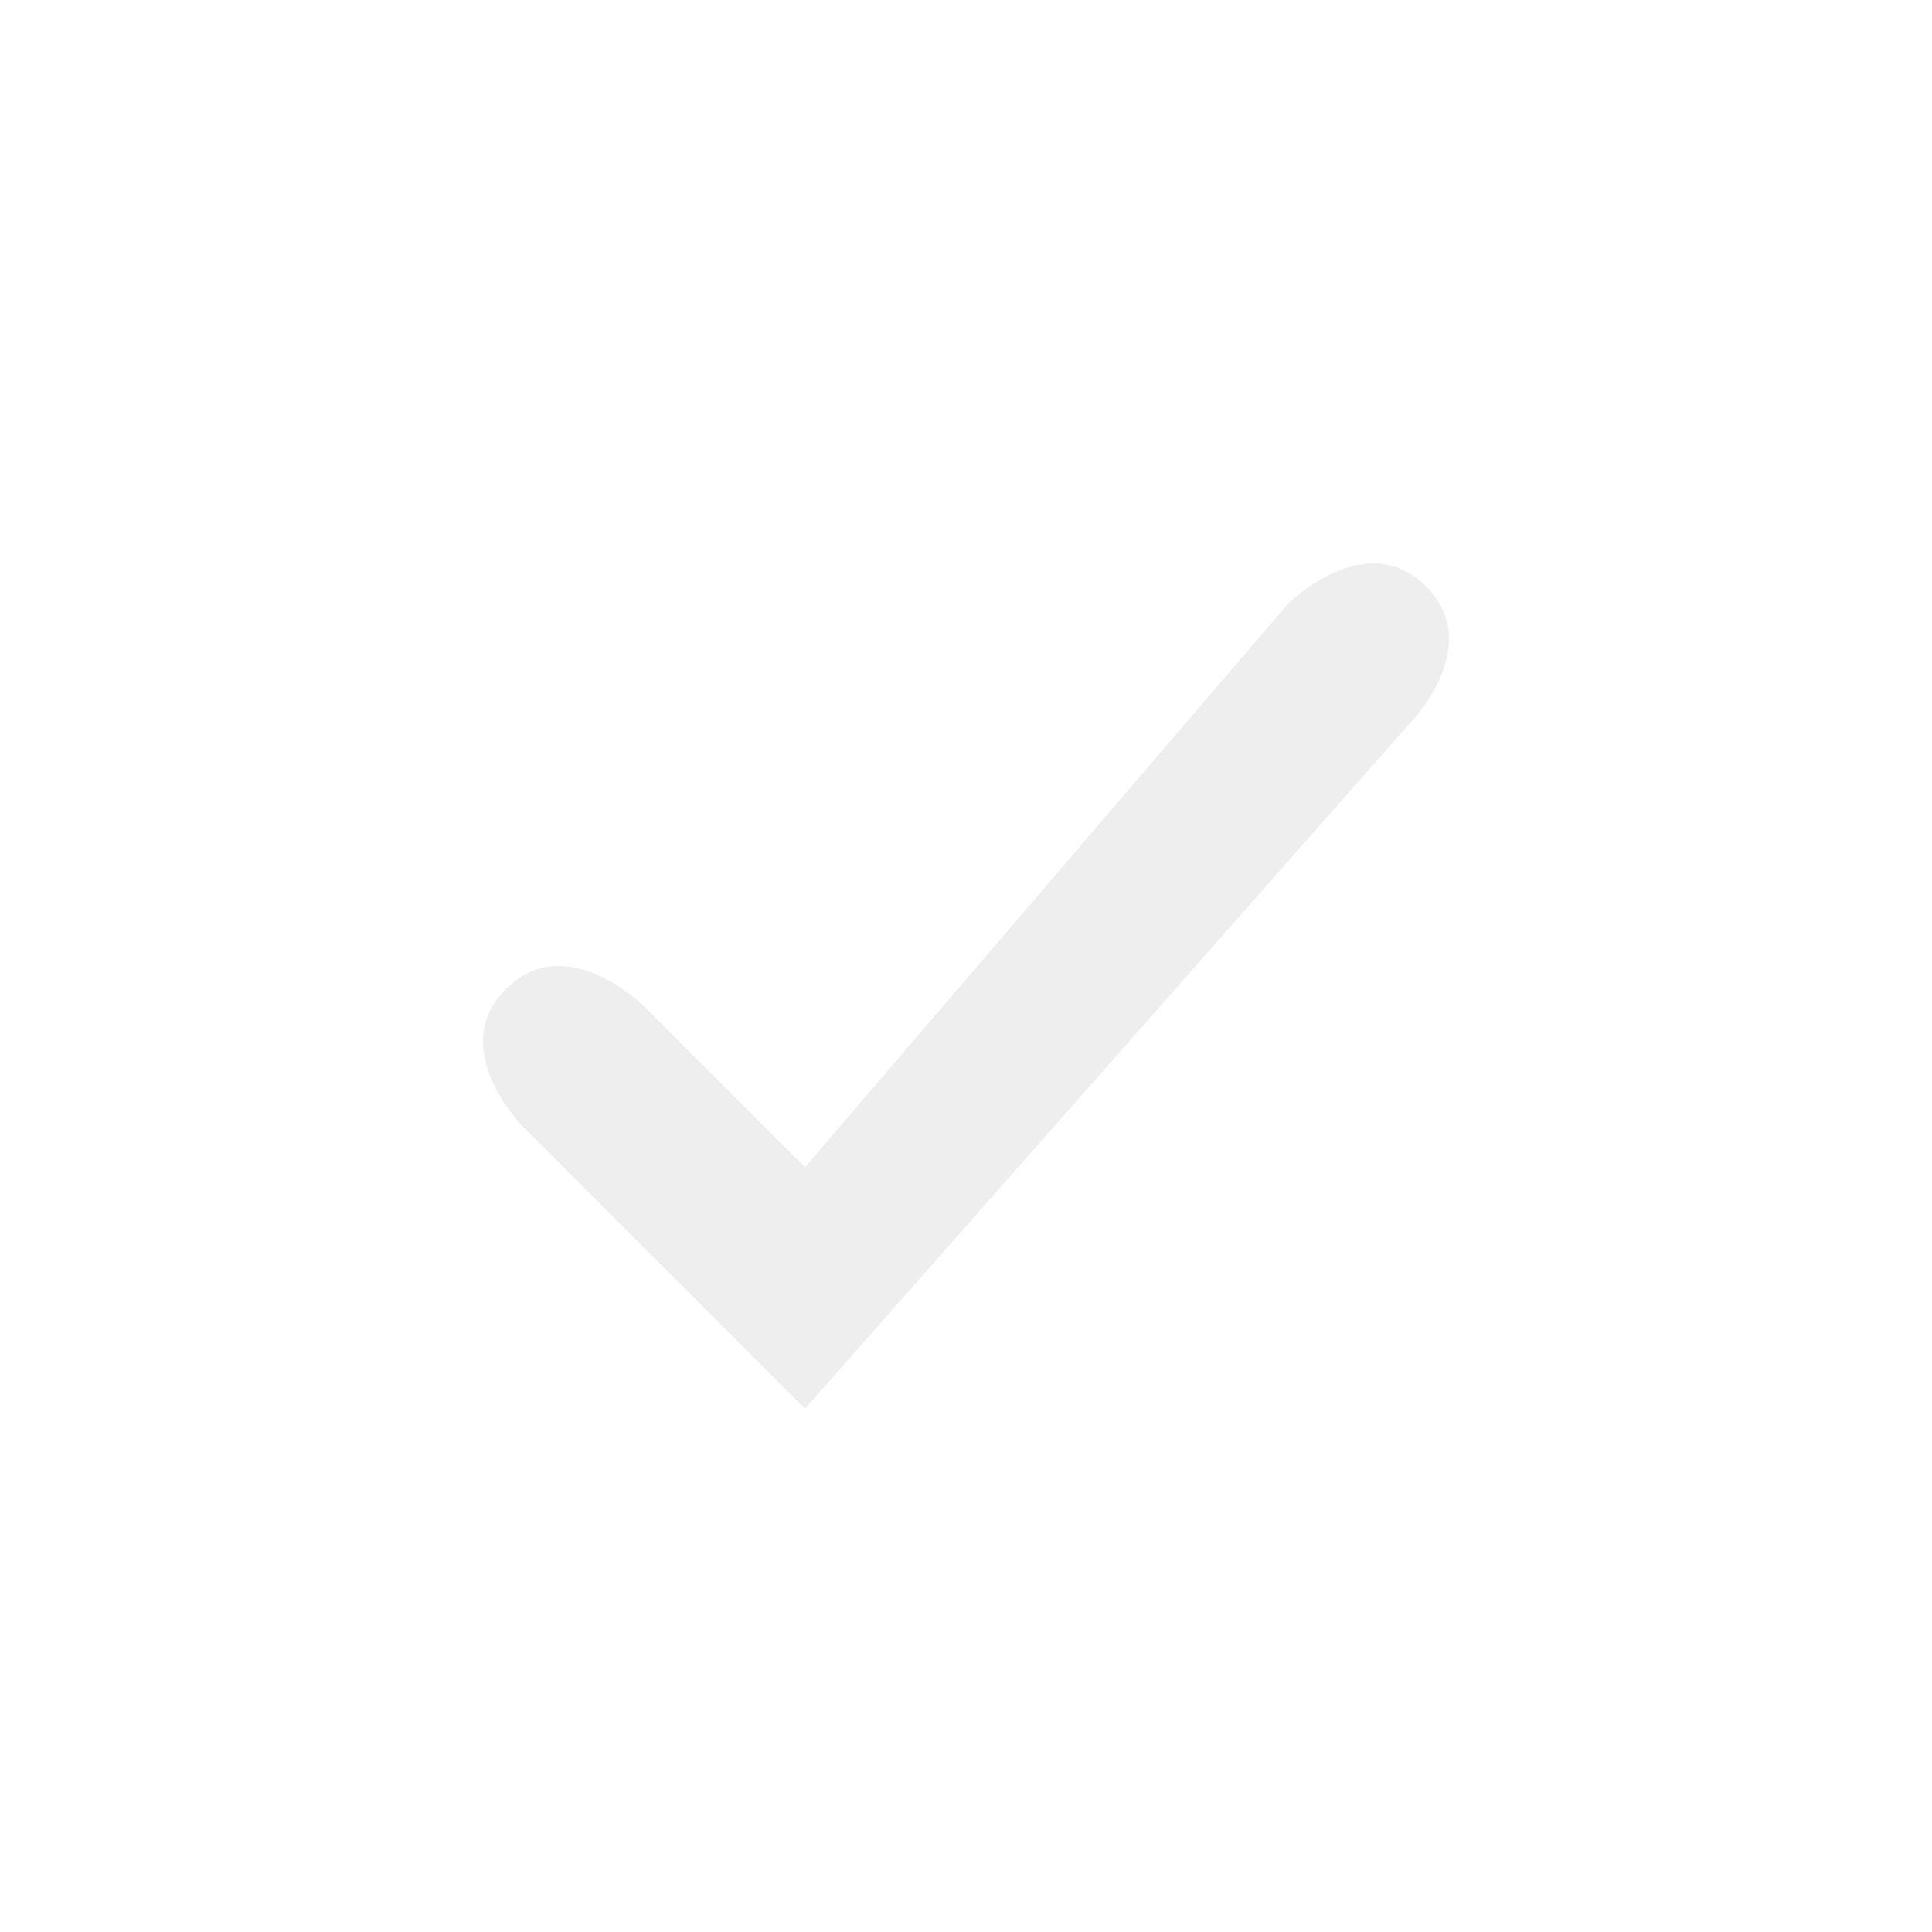
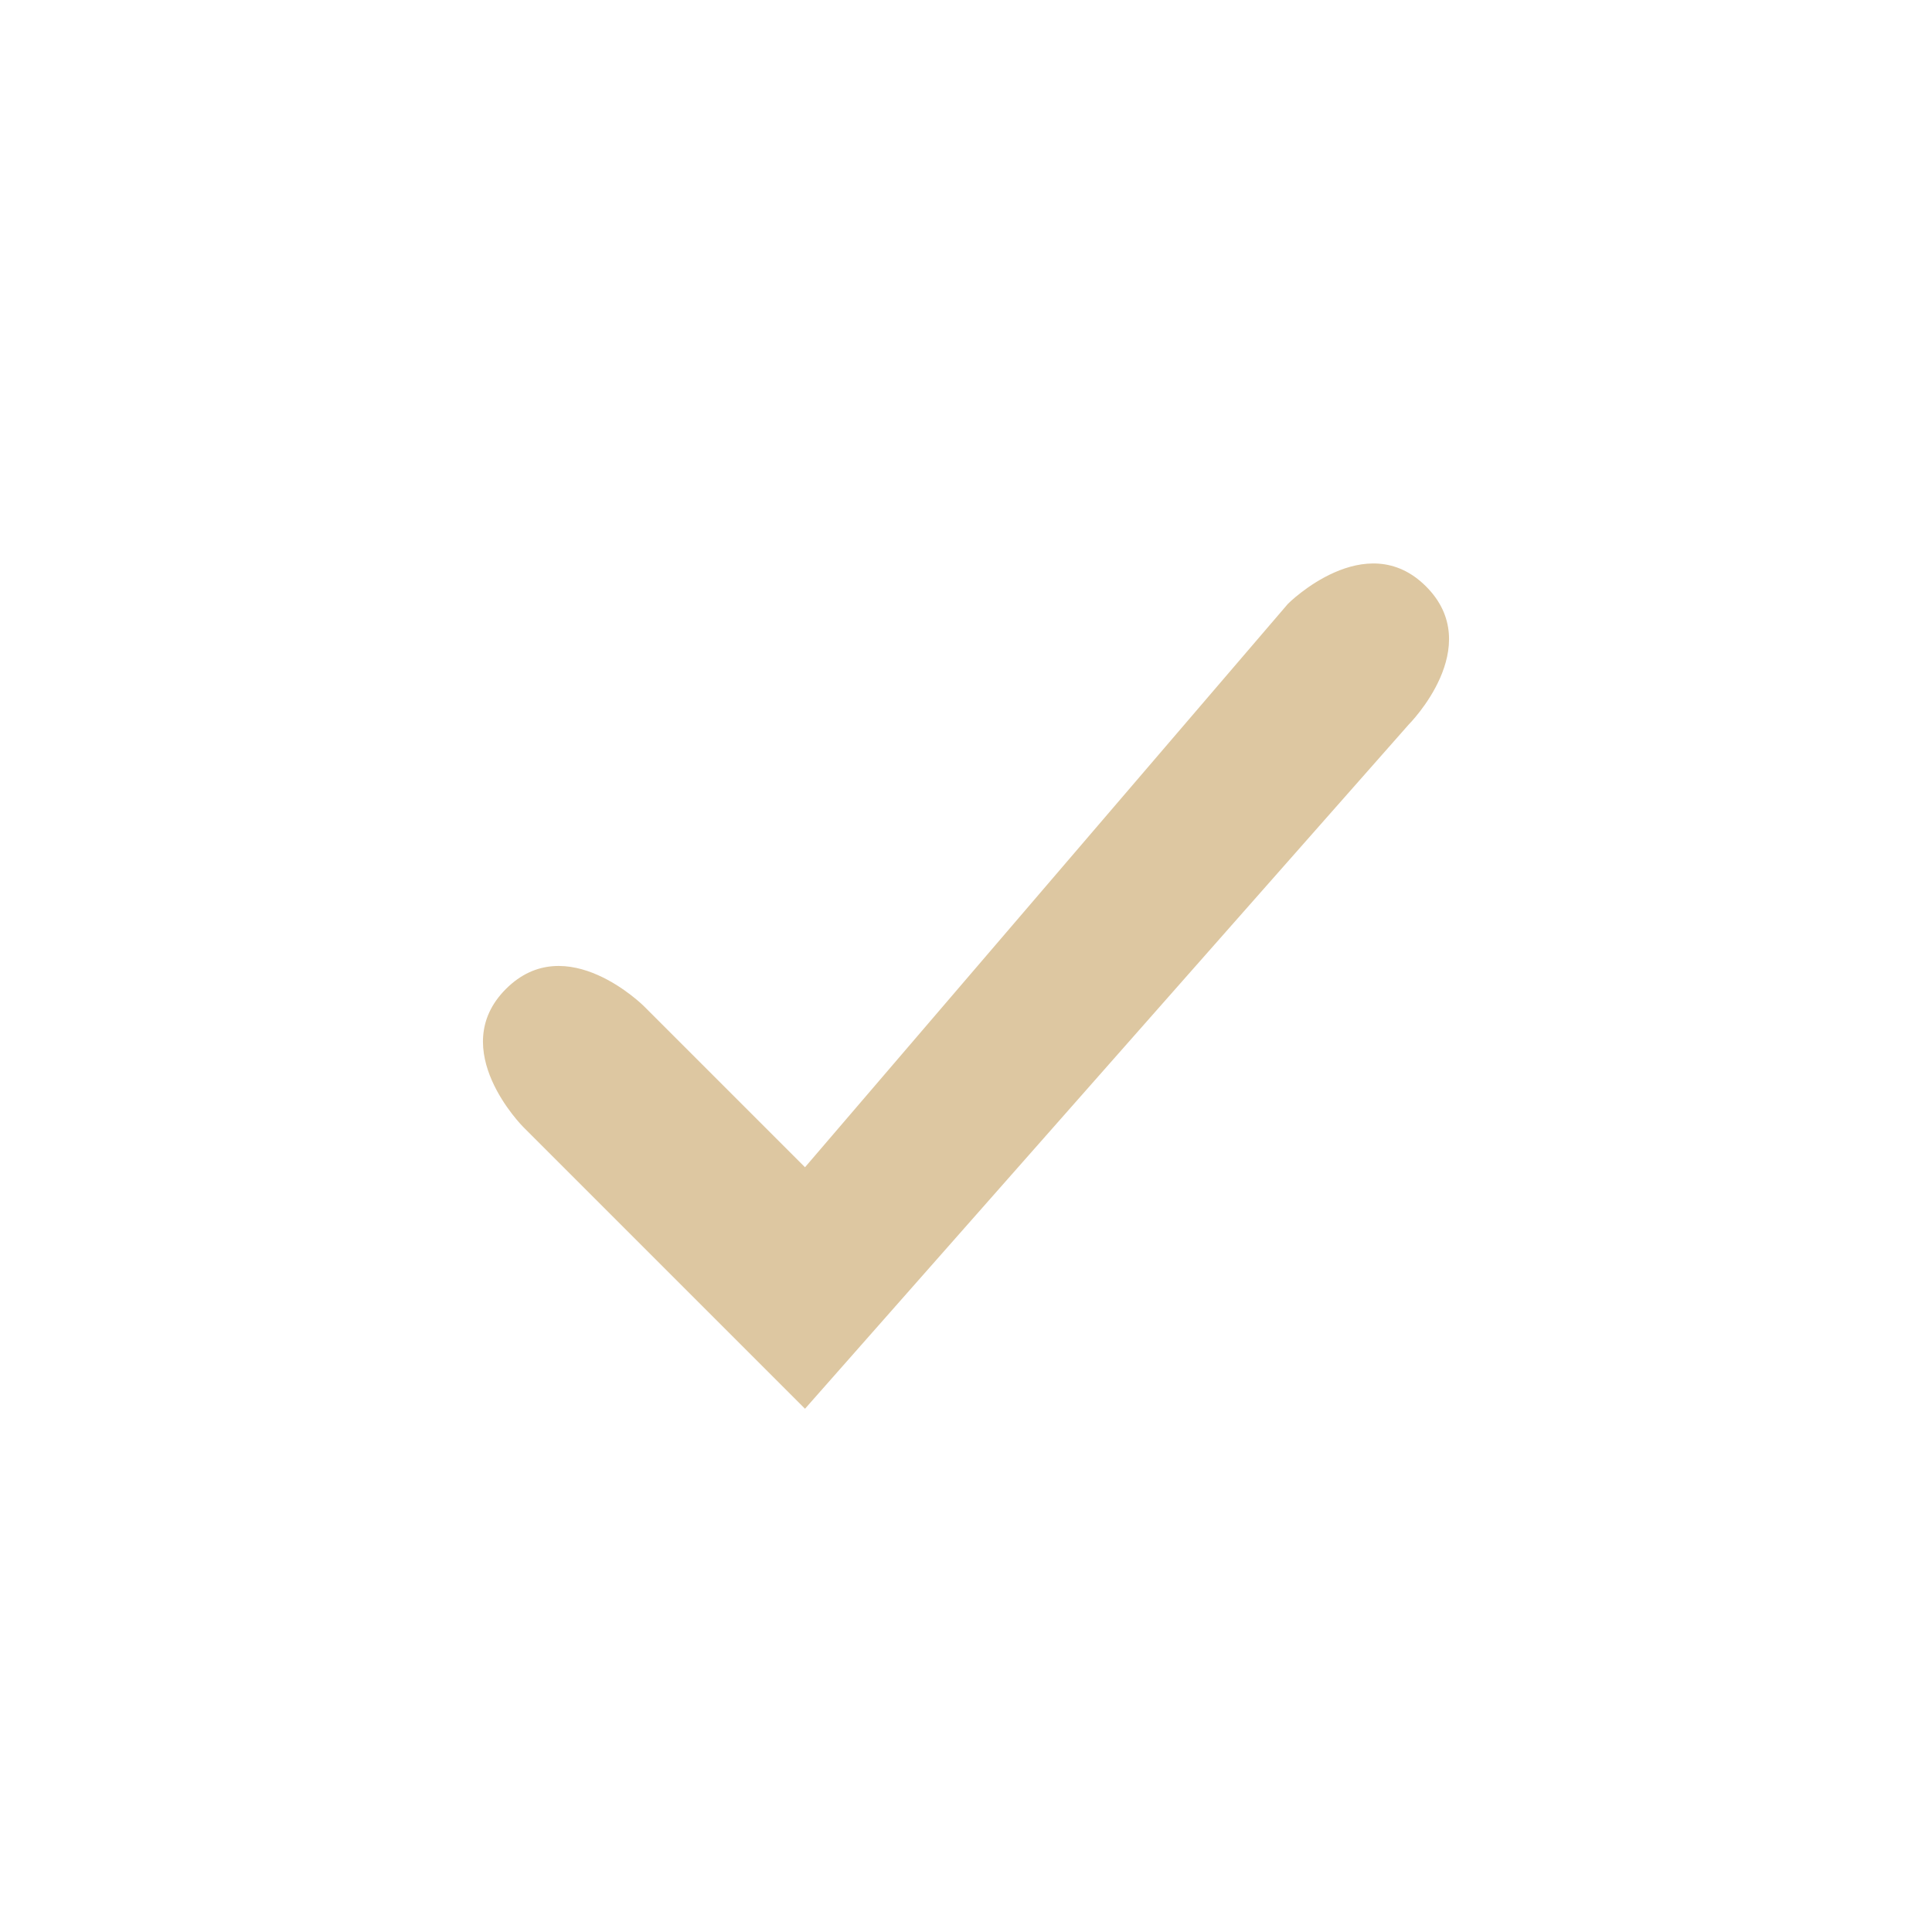
<svg xmlns="http://www.w3.org/2000/svg" width="24" height="24" version="1.1" id="svg31924">
  <defs id="defs31918">
    <style id="current-color-scheme" type="text/css">
-    .ColorScheme-Text { color:#dfdfdf; } .ColorScheme-Highlight { color:#4285f4; } .ColorScheme-NeutralText { color:#ff9800; } .ColorScheme-PositiveText { color:#4caf50; } .ColorScheme-NegativeText { color:#f44336; }
-   </style>
+          .ColorScheme-Text {
+             color: #ddc7a1;
+          }
+ 
+          .ColorScheme-Highlight {
+             color: #4285f4;
+          }
+ 
+          .ColorScheme-NeutralText {
+             color: #ff9800;
+          }
+ 
+          .ColorScheme-PositiveText {
+             color: #4caf50;
+          }
+ 
+          .ColorScheme-NegativeText {
+             color: #f44336;
+          }
+       </style>
  </defs>
-   <g transform="translate(4,4)" id="g31922" style="fill:#eeeeee;fill-opacity:1">
-     <path style="fill:#eeeeee;fill-opacity:1" class="ColorScheme-Text" d="M 13.5,5 C 13.5,5 14.465,4.035 13.715,3.285 12.965,2.535 12,3.5 12,3.5 L 6,10.5 4,8.5 C 4,8.5 3.035,7.535 2.285,8.285 1.535,9.035 2.5,10 2.5,10 L 6,13.5 Z" id="path31920" />
+   <g transform="translate(4,4)" id="g31922" style="fill:#ddc7a1;fill-opacity:1">
+     <path style="fill:#ddc7a1;fill-opacity:1" class="ColorScheme-Text" d="M 13.5,5 C 13.5,5 14.465,4.035 13.715,3.285 12.965,2.535 12,3.5 12,3.5 L 6,10.5 4,8.5 C 4,8.5 3.035,7.535 2.285,8.285 1.535,9.035 2.5,10 2.5,10 L 6,13.5 Z" id="path31920" />
  </g>
</svg>
